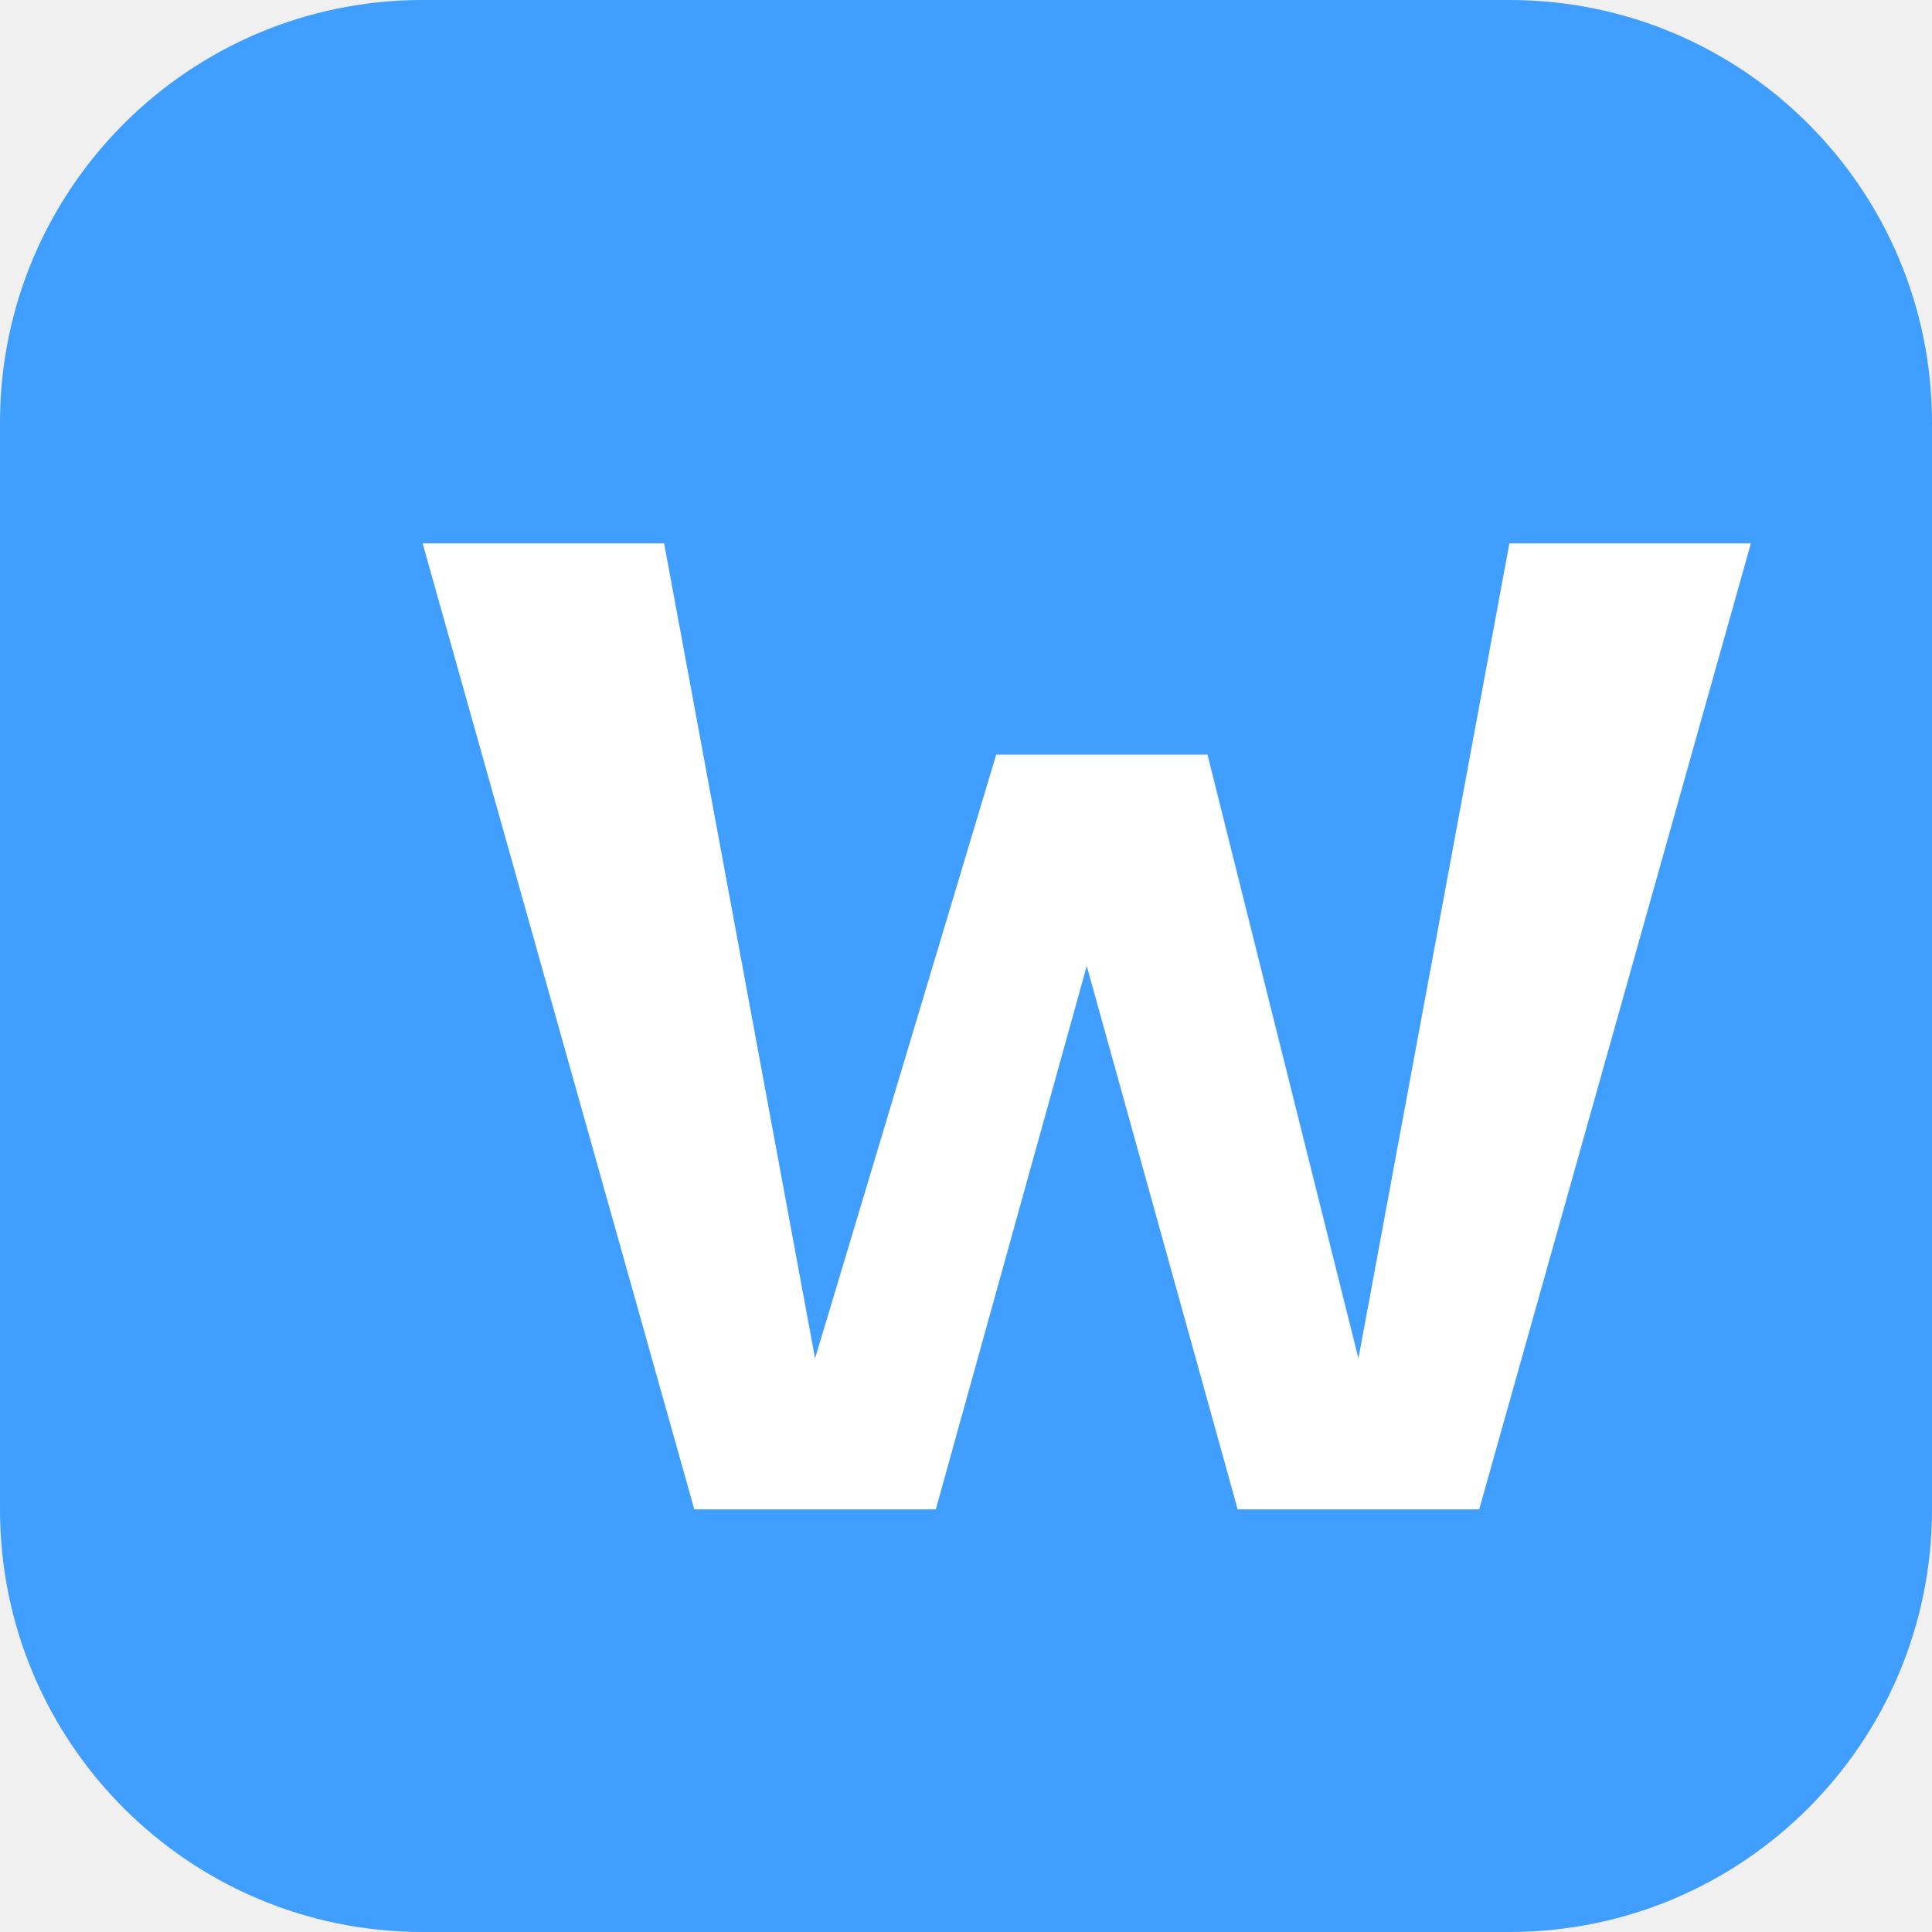
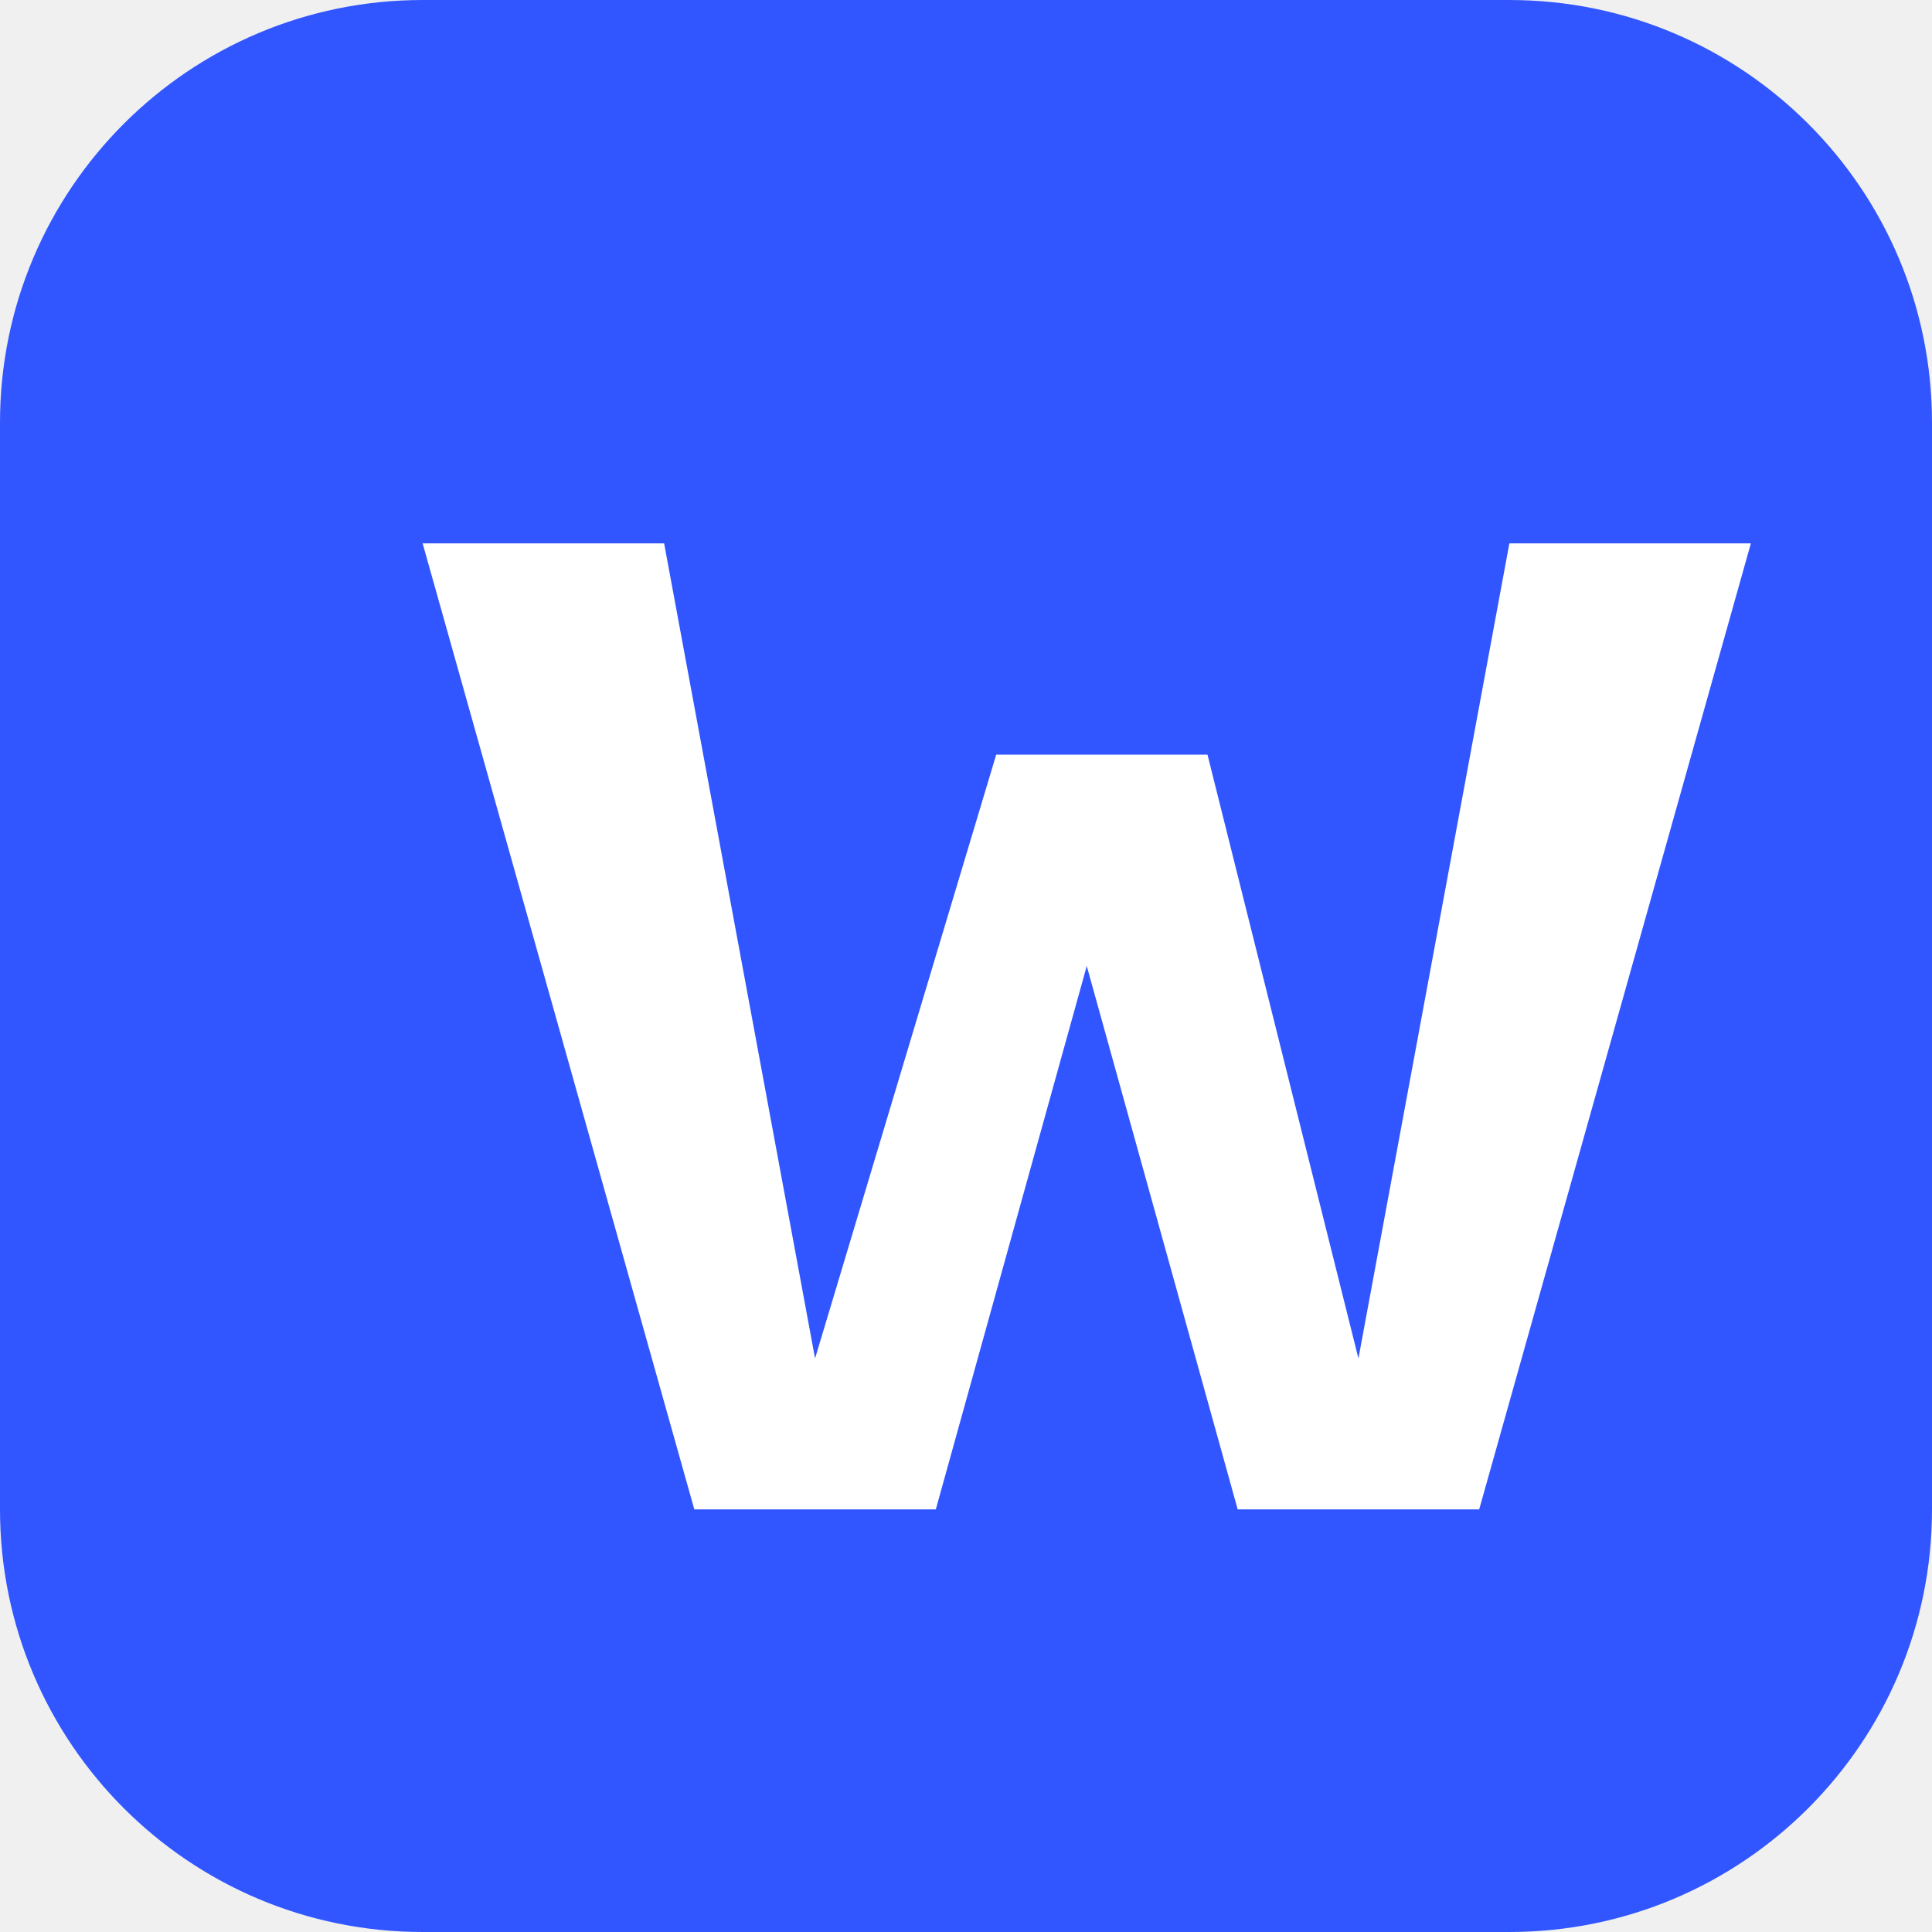
<svg xmlns="http://www.w3.org/2000/svg" viewBox="0 0 64 64">
-   <rect width="64" height="64" rx="14" fill="#409eff" />
+   <rect width="64" height="64" rx="14" fill="#3156ff" />
  <path d="M14 18h8l5 27 6-20h7l5 20 5-27h8L49 50h-8l-5-18-5 18h-8L14 18Z" fill="#fff" />
</svg>
